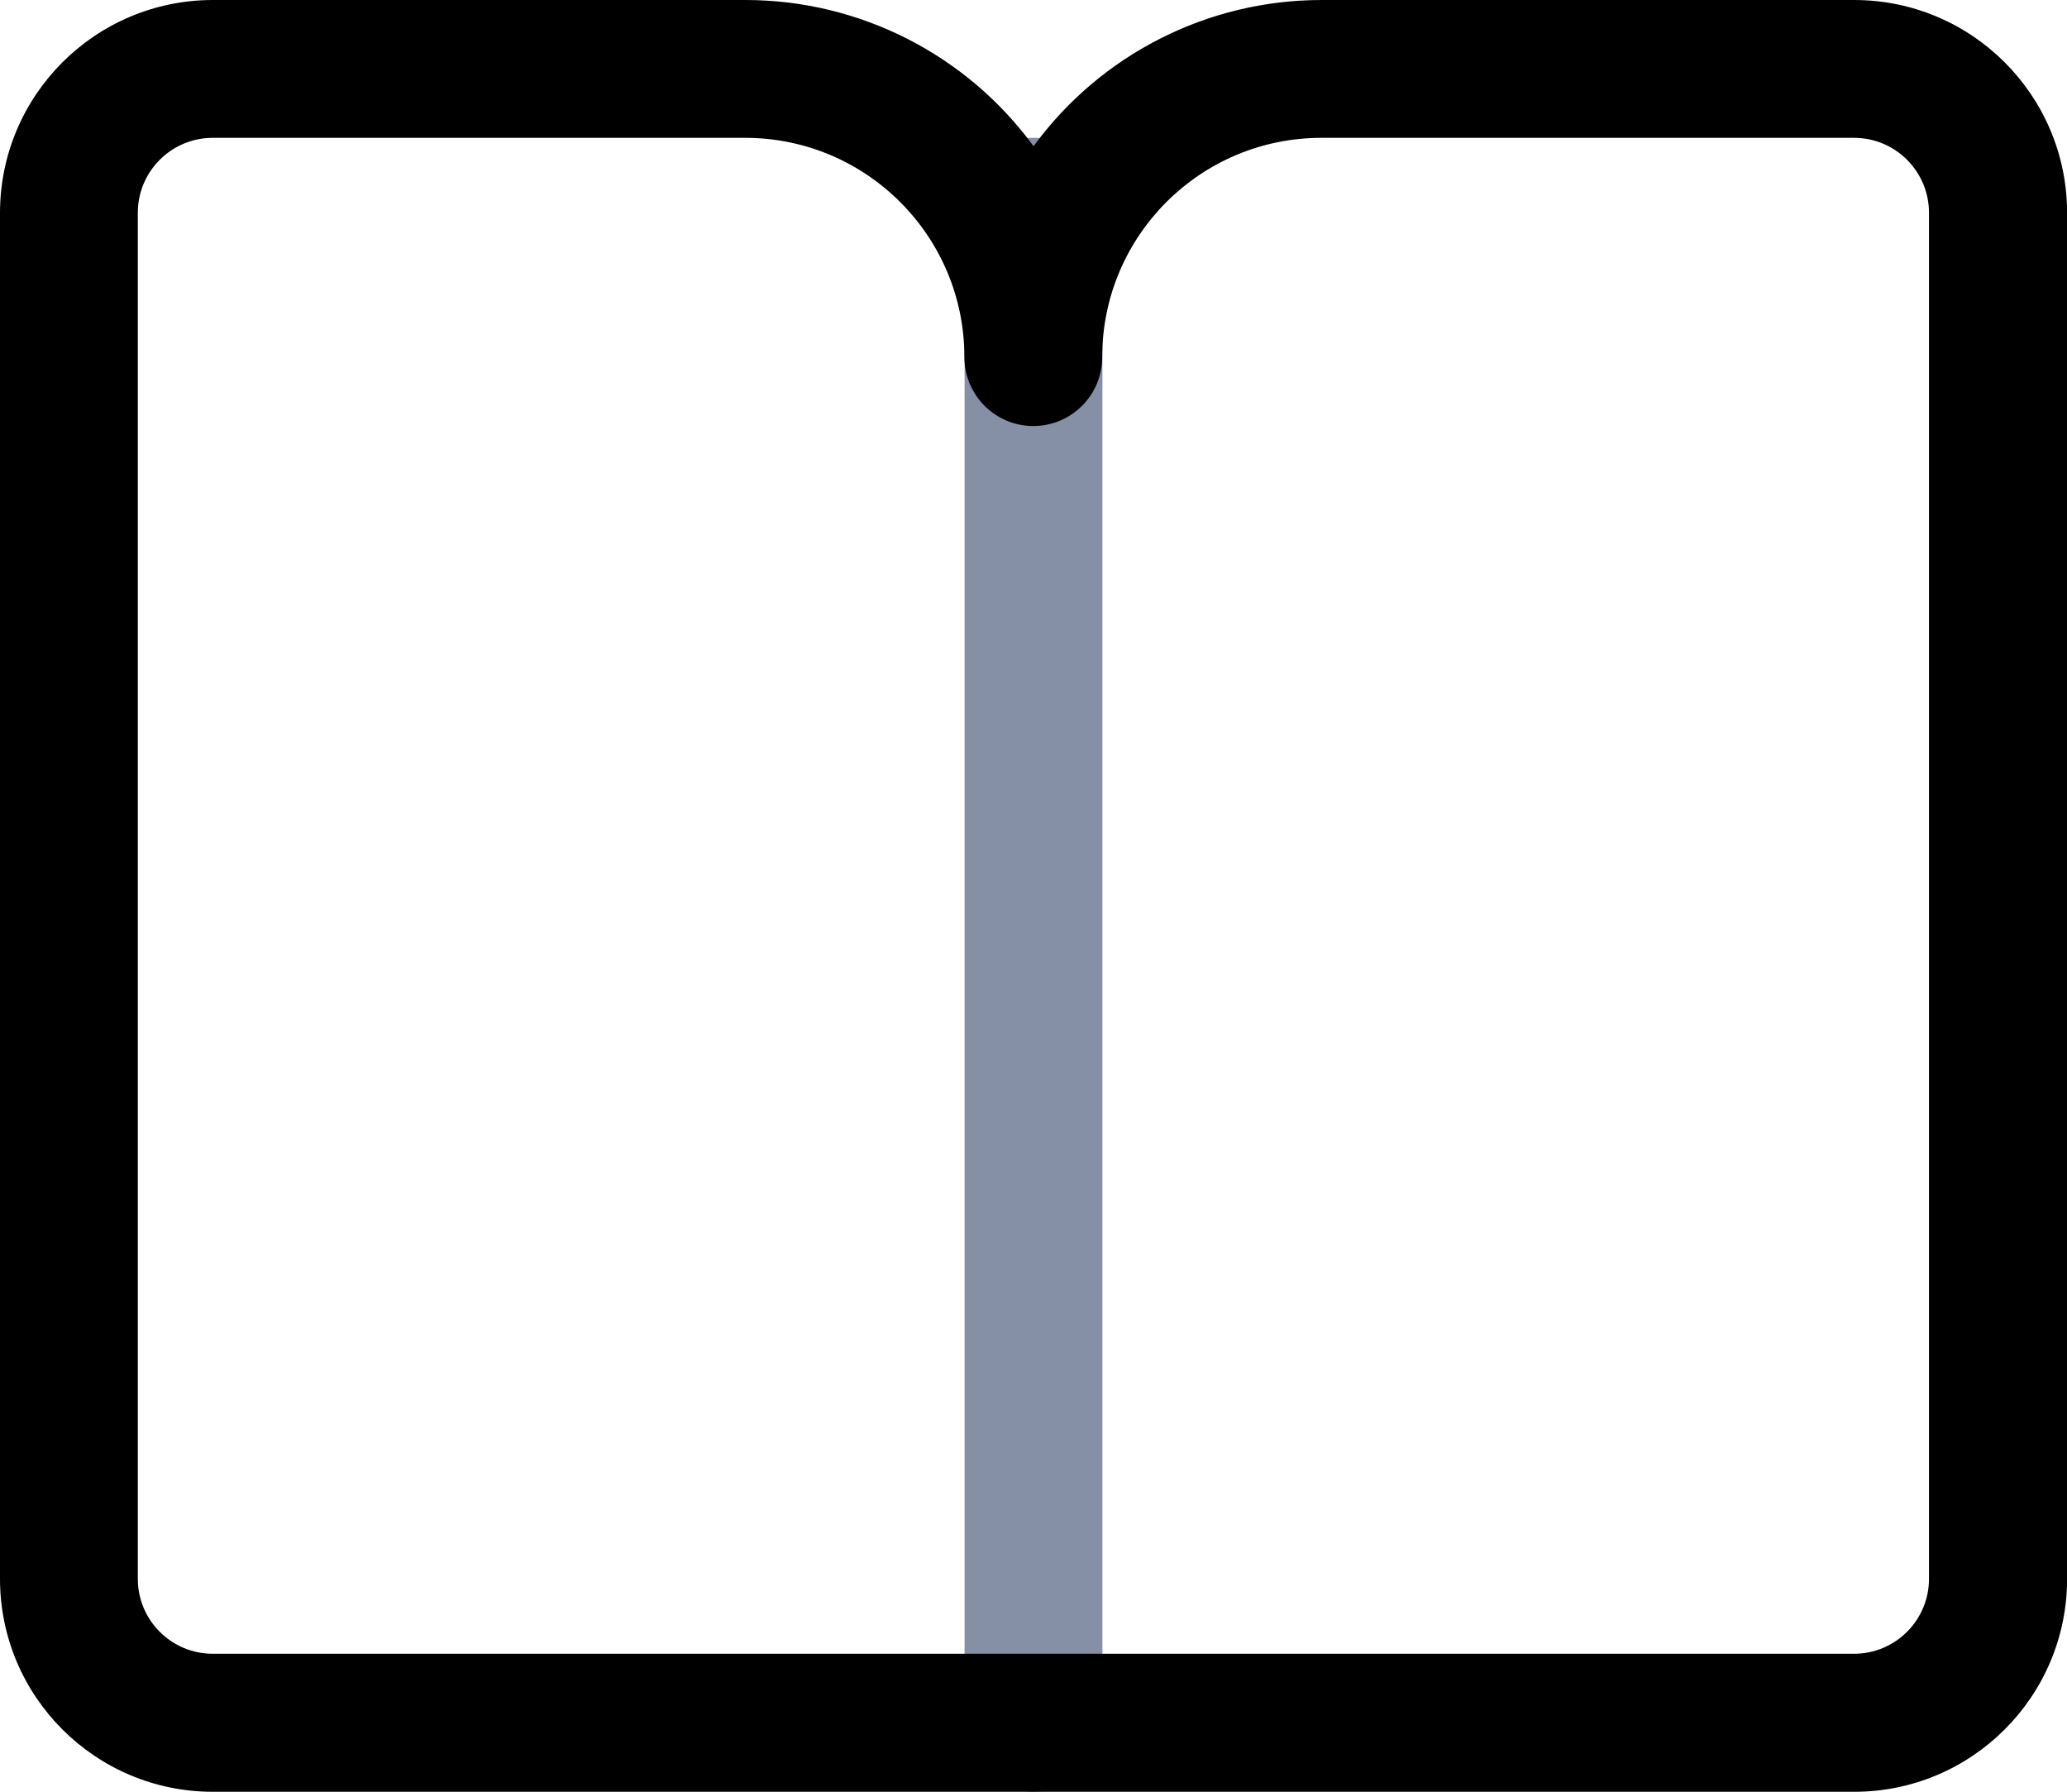
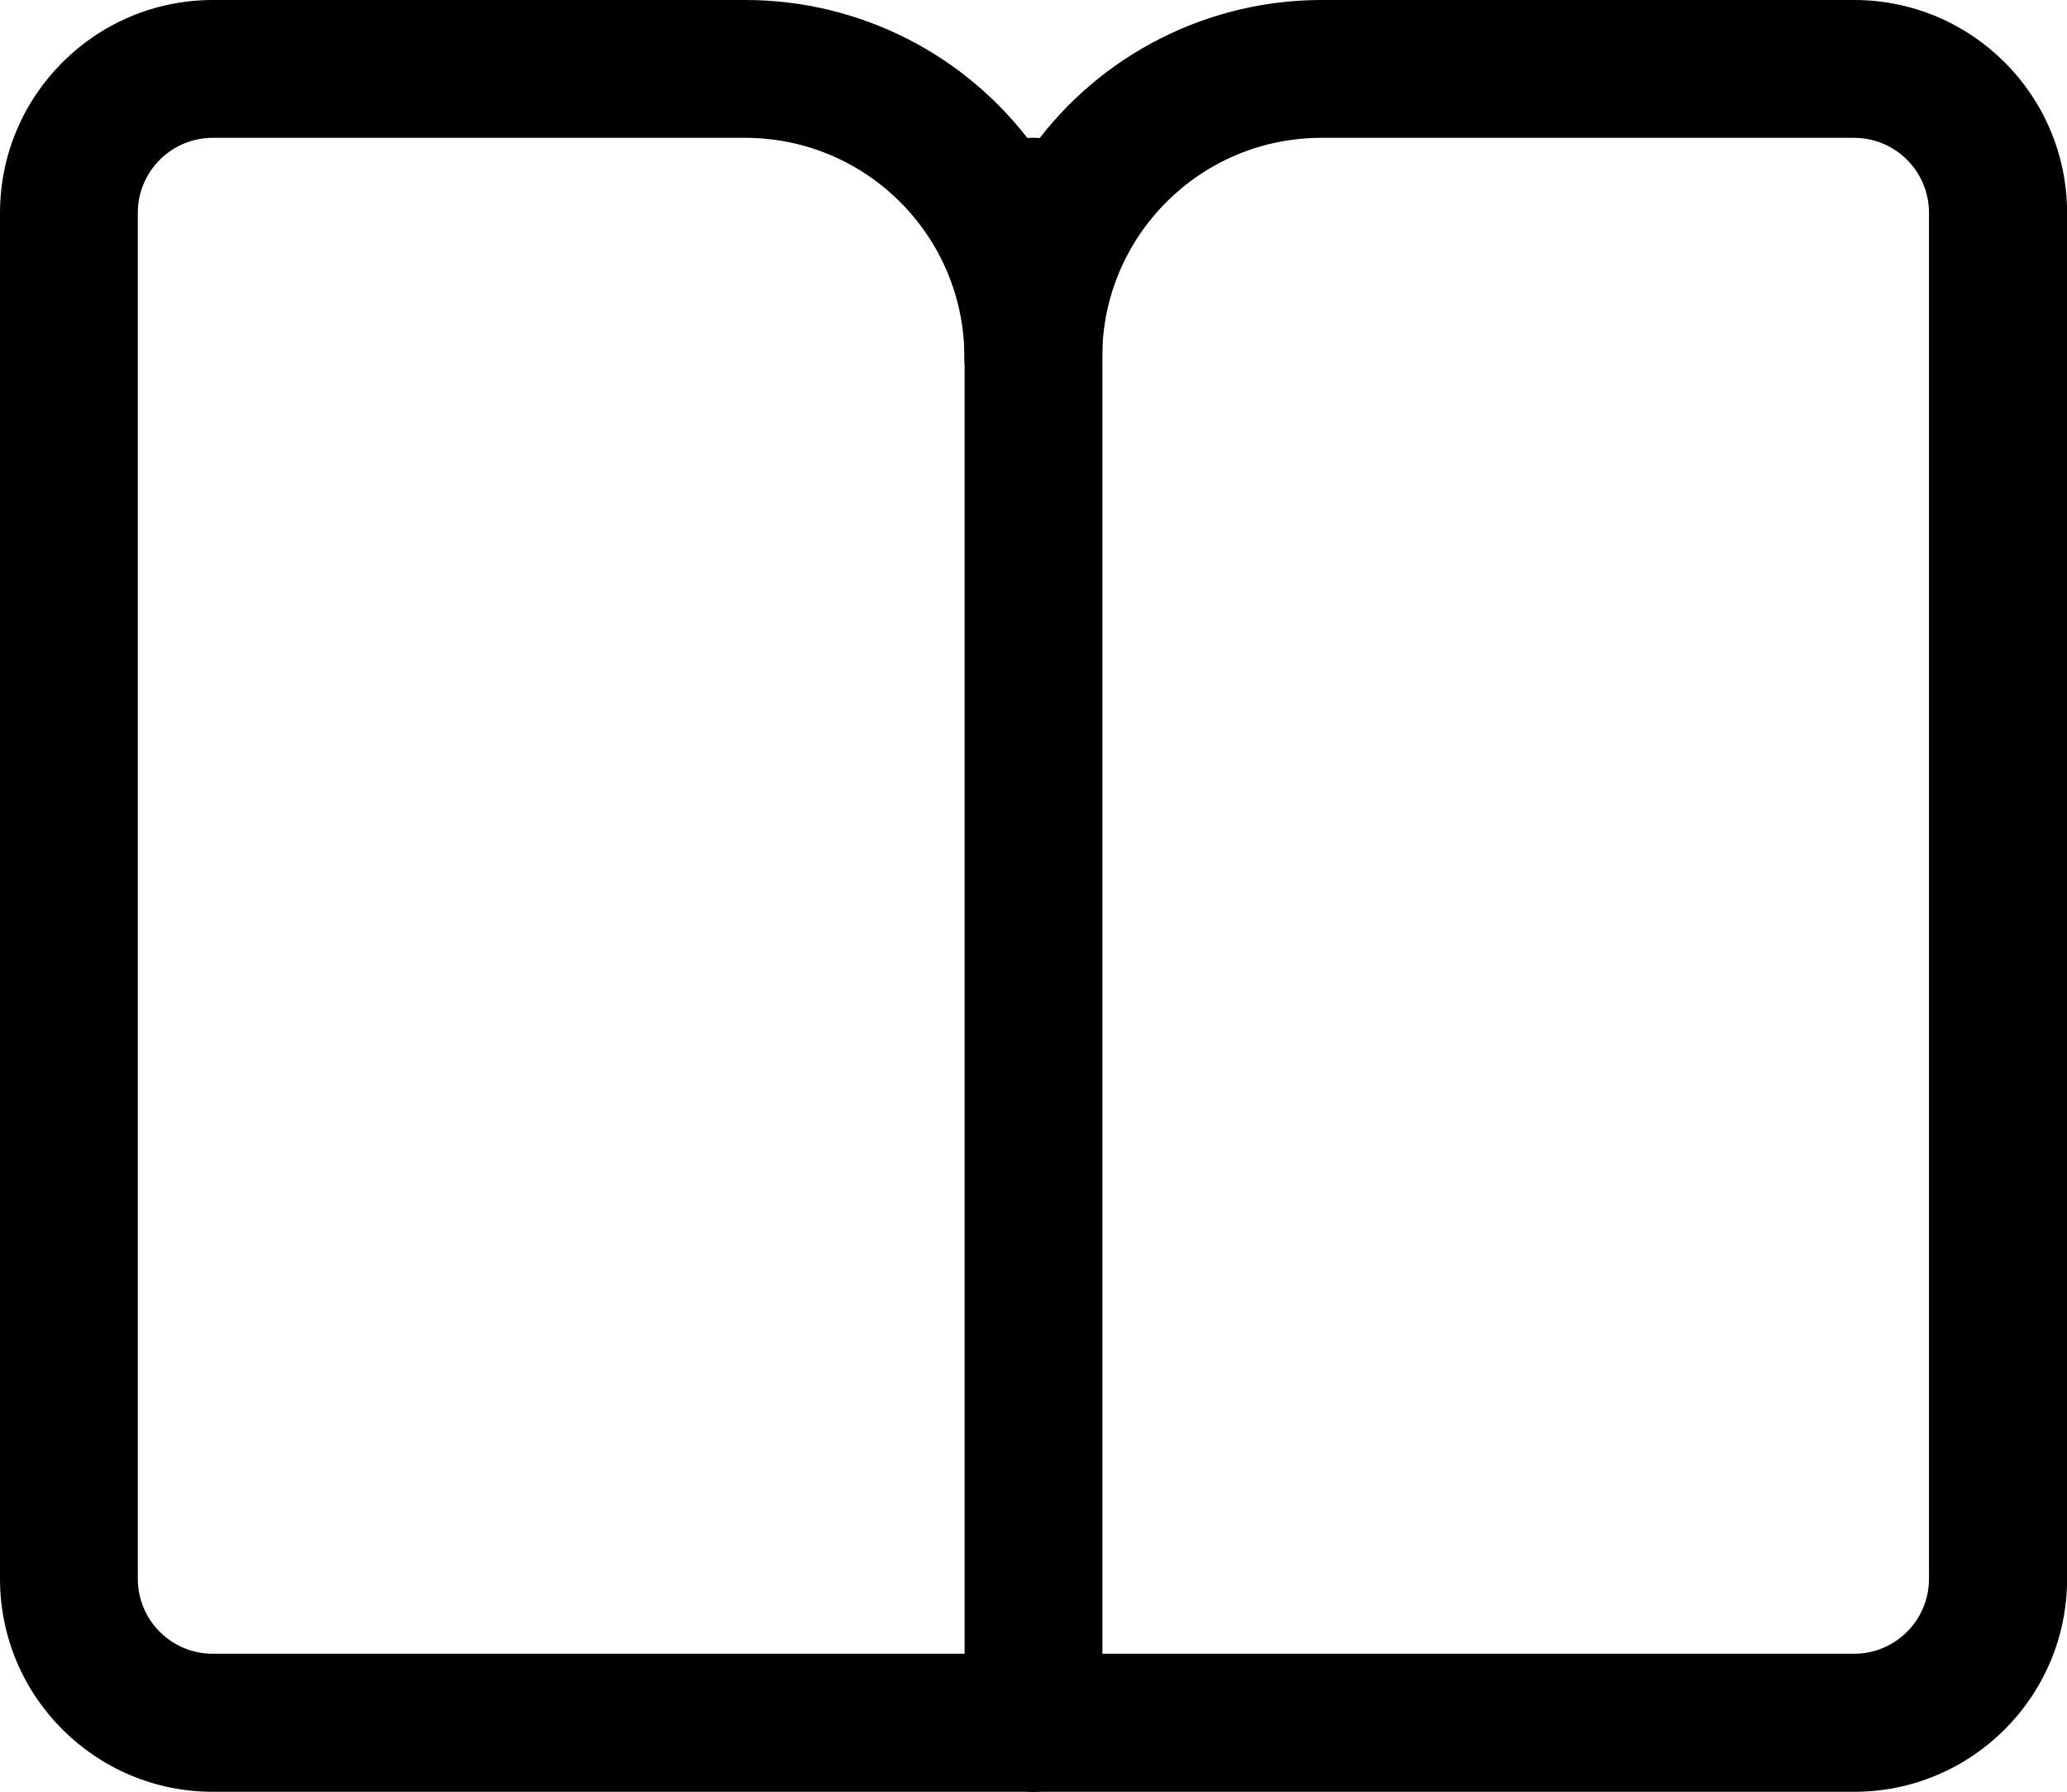
<svg xmlns="http://www.w3.org/2000/svg" width="20.743" height="17.978" viewBox="0 0 20.743 17.978">
  <g id="组_1829" data-name="组 1829" transform="translate(-32 -94)">
-     <path id="路径_1049" data-name="路径 1049" d="M480.691,176.595A.691.691,0,0,1,480,175.9V160.691a.691.691,0,0,1,1.383,0V175.9A.691.691,0,0,1,480.691,176.595Z" transform="translate(-438.32 -64.617)" fill="#8590a6" />
+     <path id="路径_1049" data-name="路径 1049" d="M480.691,176.595A.691.691,0,0,1,480,175.9V160.691a.691.691,0,0,1,1.383,0V175.9A.691.691,0,0,1,480.691,176.595Z" transform="translate(-438.32 -64.617)" />
    <path id="路径_1050" data-name="路径 1050" d="M50.608,113.978H34.135A2.137,2.137,0,0,1,32,111.843V98.135A2.137,2.137,0,0,1,34.135,96h5.348a3.582,3.582,0,0,1,2.889,1.467A3.582,3.582,0,0,1,45.261,96h5.348a2.137,2.137,0,0,1,2.135,2.135v13.706A2.137,2.137,0,0,1,50.608,113.978ZM34.135,97.383a.752.752,0,0,0-.752.752v13.706a.752.752,0,0,0,.752.752H50.606a.752.752,0,0,0,.752-.752V98.135a.752.752,0,0,0-.752-.752H45.261a2.2,2.2,0,0,0-2.2,2.2.691.691,0,0,1-1.383,0,2.2,2.2,0,0,0-2.2-2.2Z" transform="translate(0 -2)" />
  </g>
</svg>
